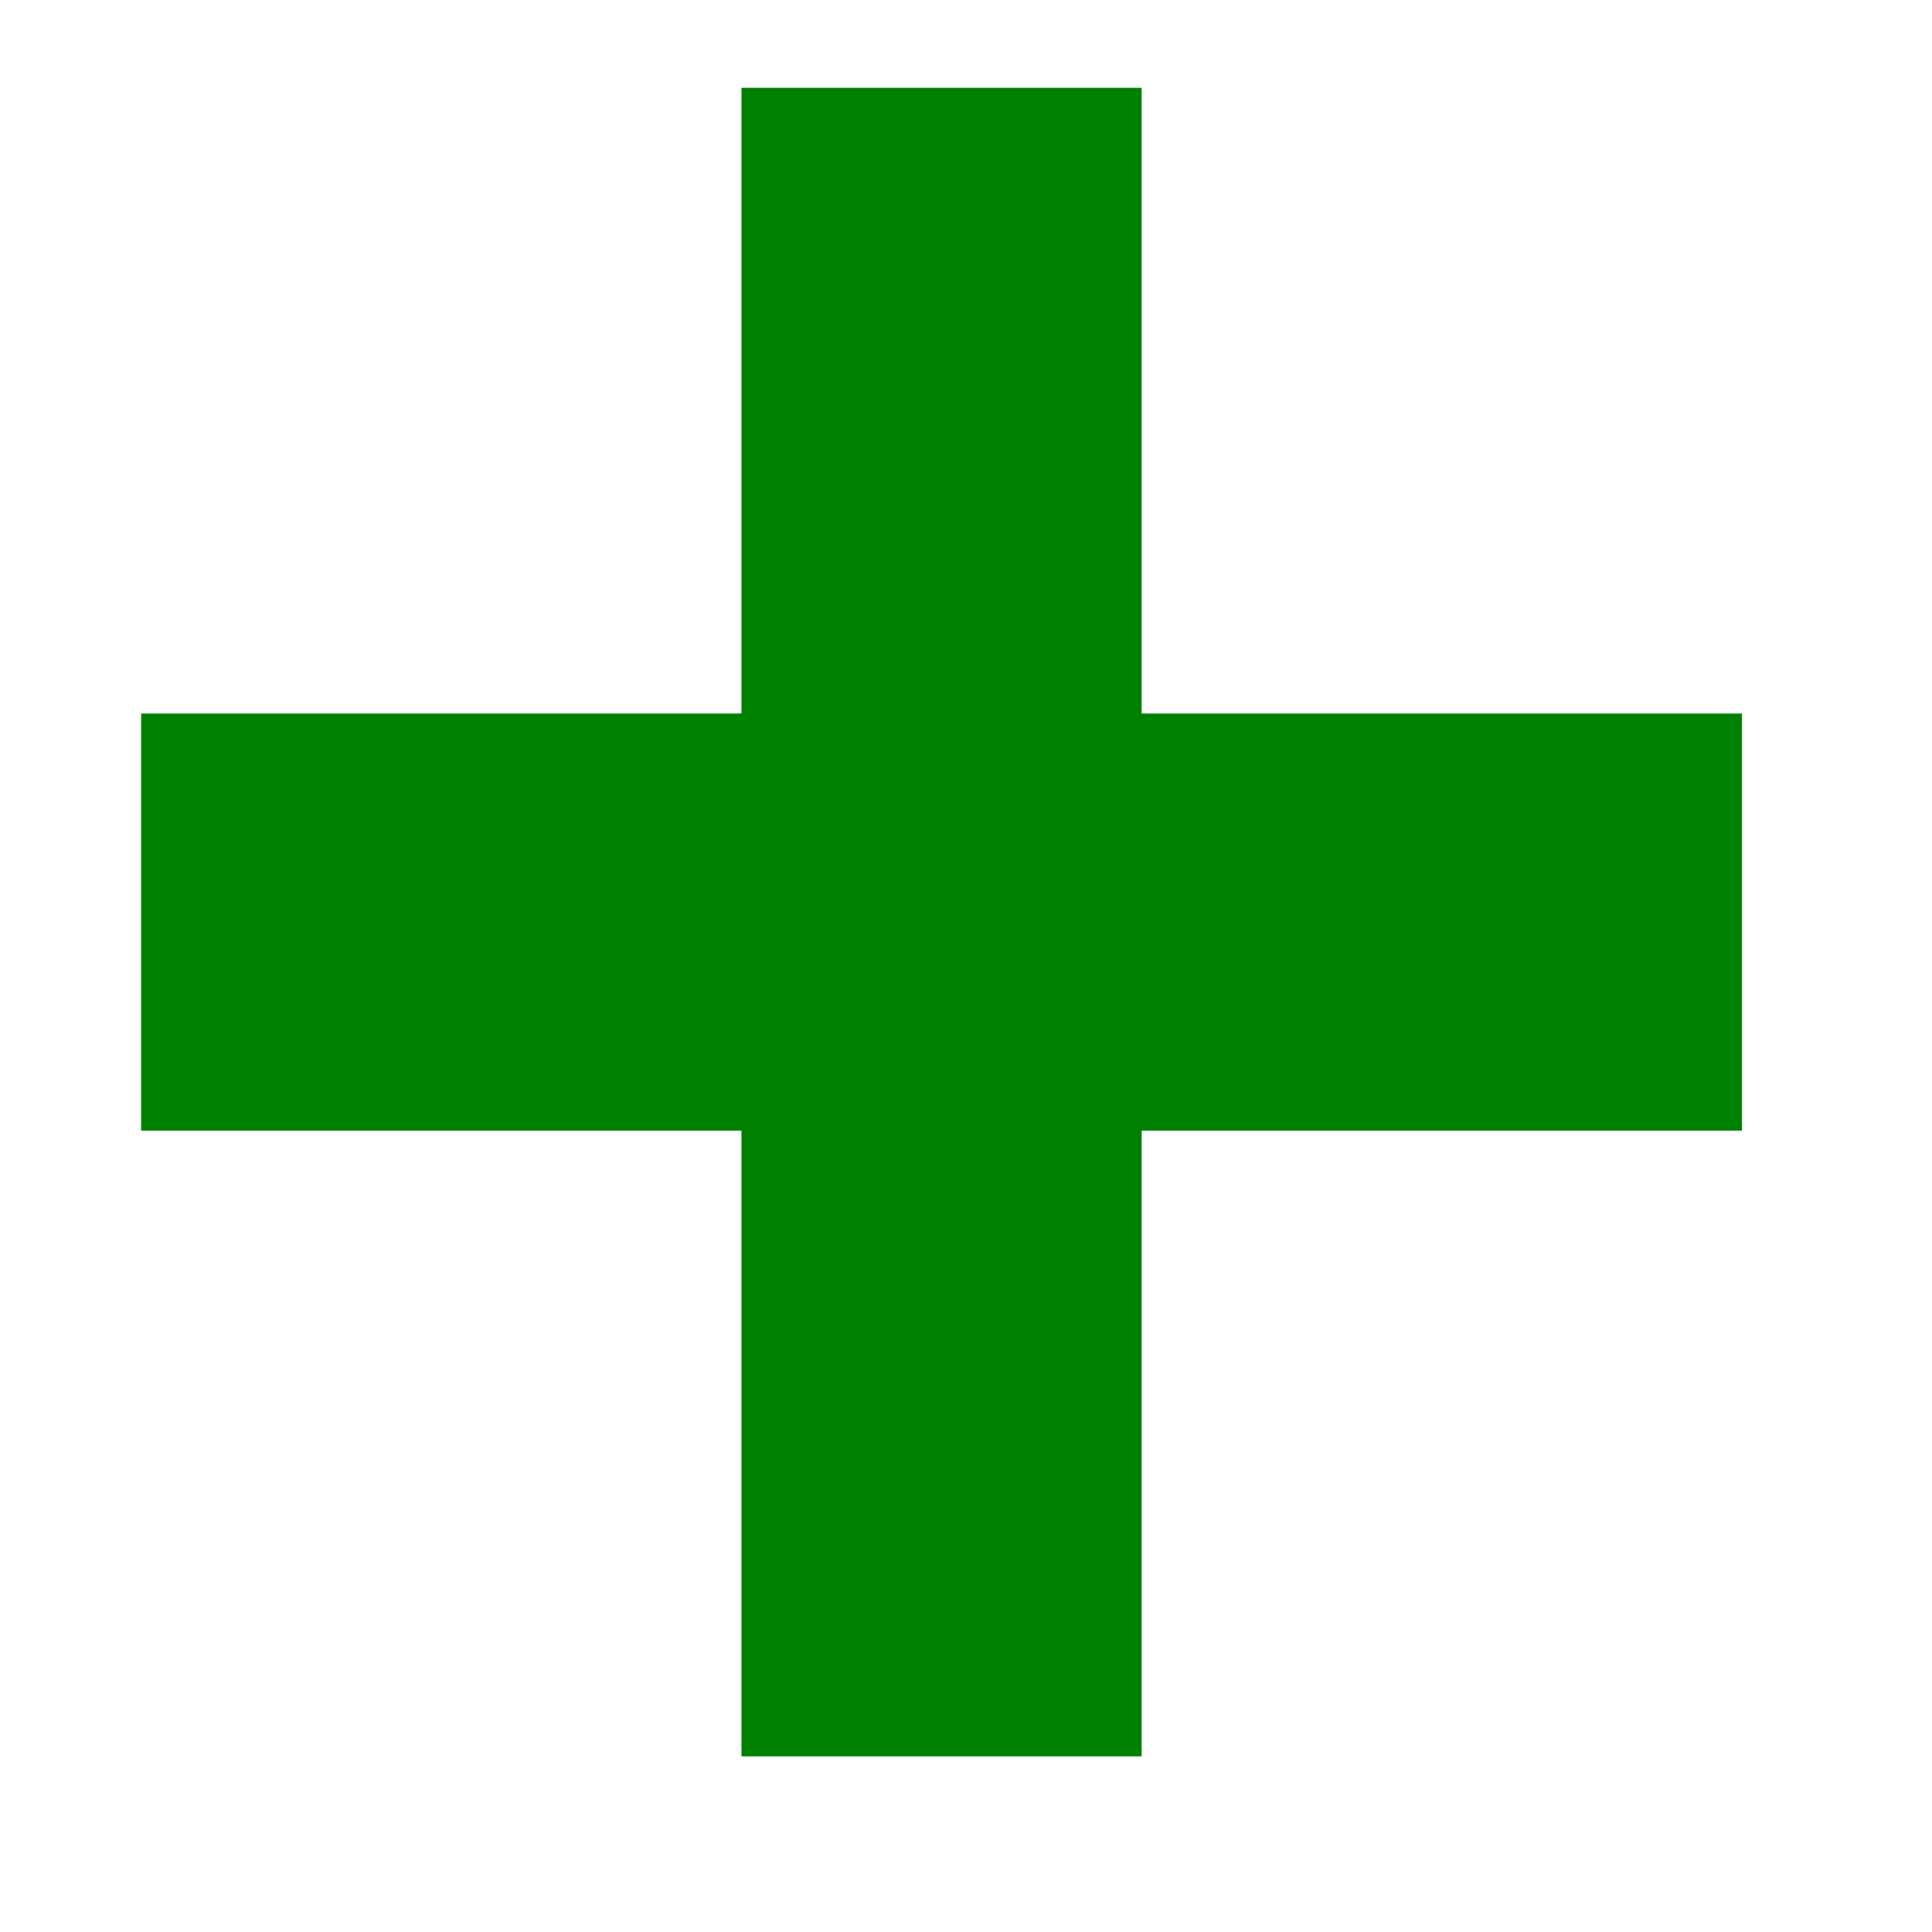
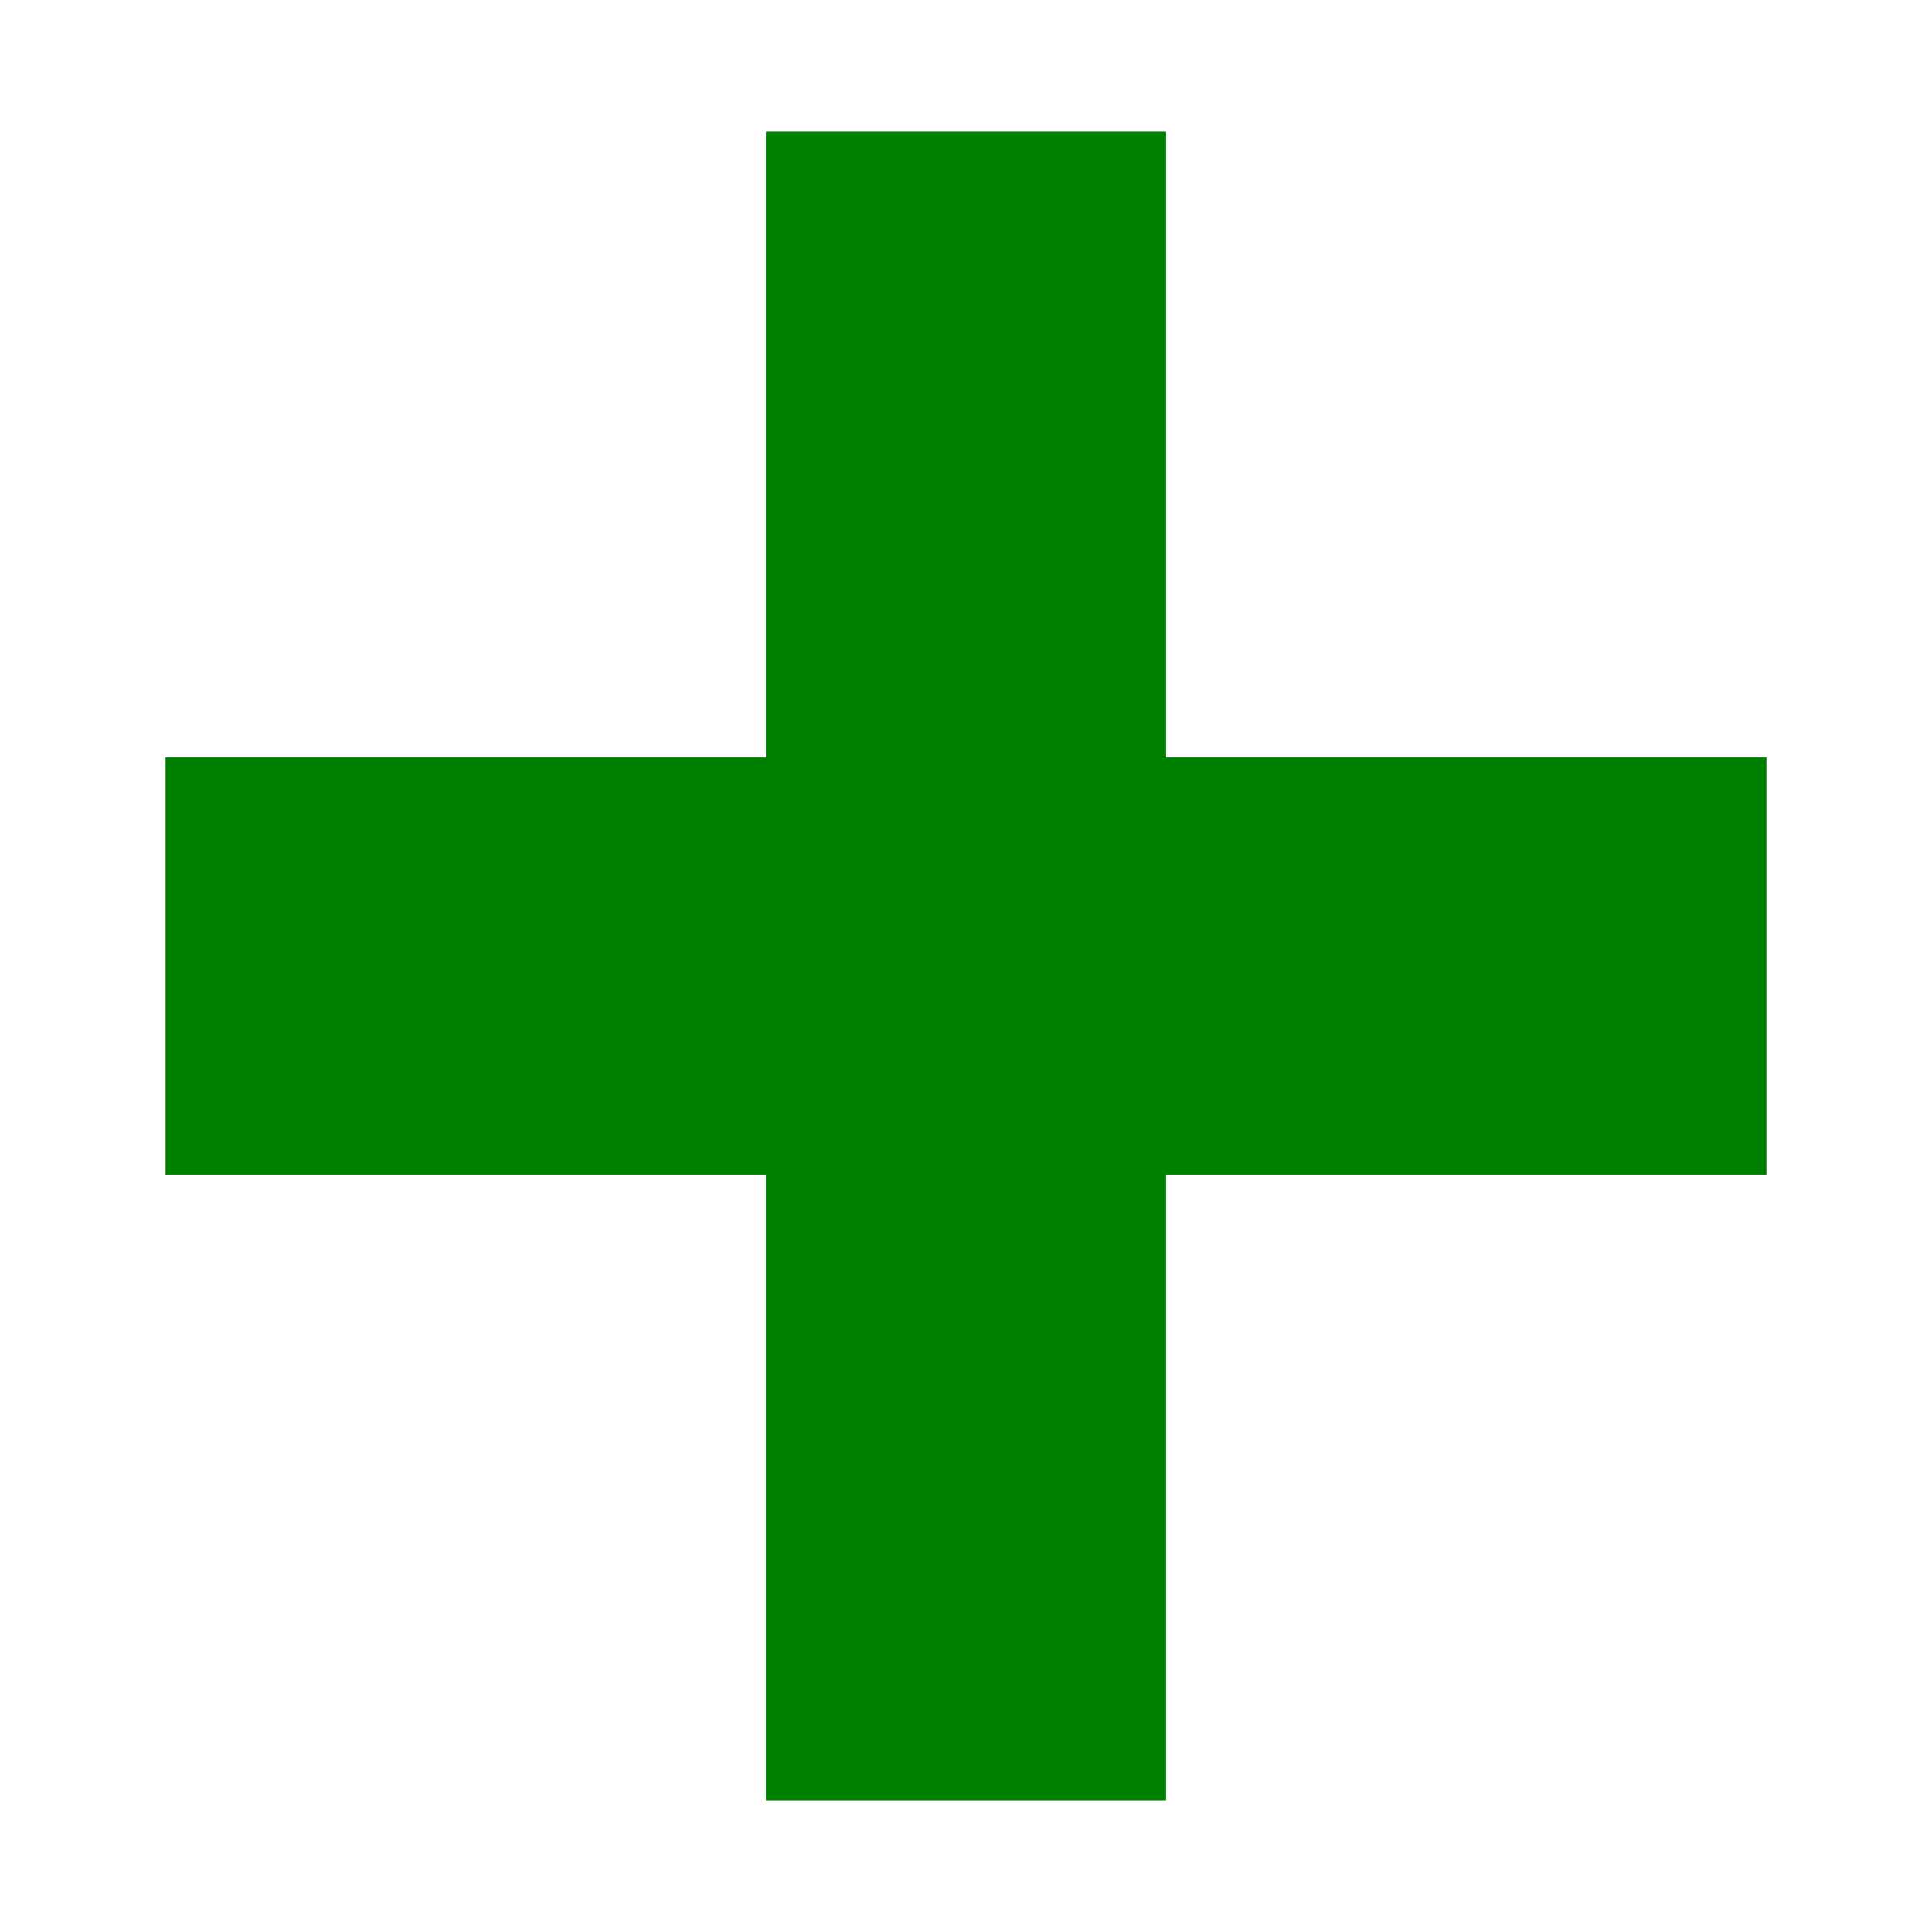
- <svg xmlns="http://www.w3.org/2000/svg" width="100%" height="100%" viewBox="0 0 22 22" version="1.1" xml:space="preserve" style="fill-rule:evenodd;clip-rule:evenodd;stroke-linejoin:round;stroke-miterlimit:2;">
-   <path id="plus" d="M8.443,20l-0,-7.125l-6.836,0l0,-4.75l6.836,-0l-0,-7.125l4.557,0l0,7.125l6.836,-0l-0,4.75l-6.836,0l0,7.125l-4.557,0Z" style="fill:#008000;fill-rule:nonzero;" />
+ <svg xmlns="http://www.w3.org/2000/svg" width="30px" height="30px" version="1.1" xml:space="preserve" style="fill-rule:evenodd;clip-rule:evenodd;stroke-linejoin:round;stroke-miterlimit:2;">
+   <path id="plus" d="M11.893,27.955L11.893,18.239L2.571,18.239L2.571,11.761L11.893,11.761L11.893,2.045L18.107,2.045L18.107,11.761L27.429,11.761L27.429,18.239L18.107,18.239L18.107,27.955L11.893,27.955Z" style="fill:rgb(0,128,0);fill-rule:nonzero;" />
+   <rect id="outer" x="0" y="0" width="30" height="30" style="fill:none;" />
</svg>
